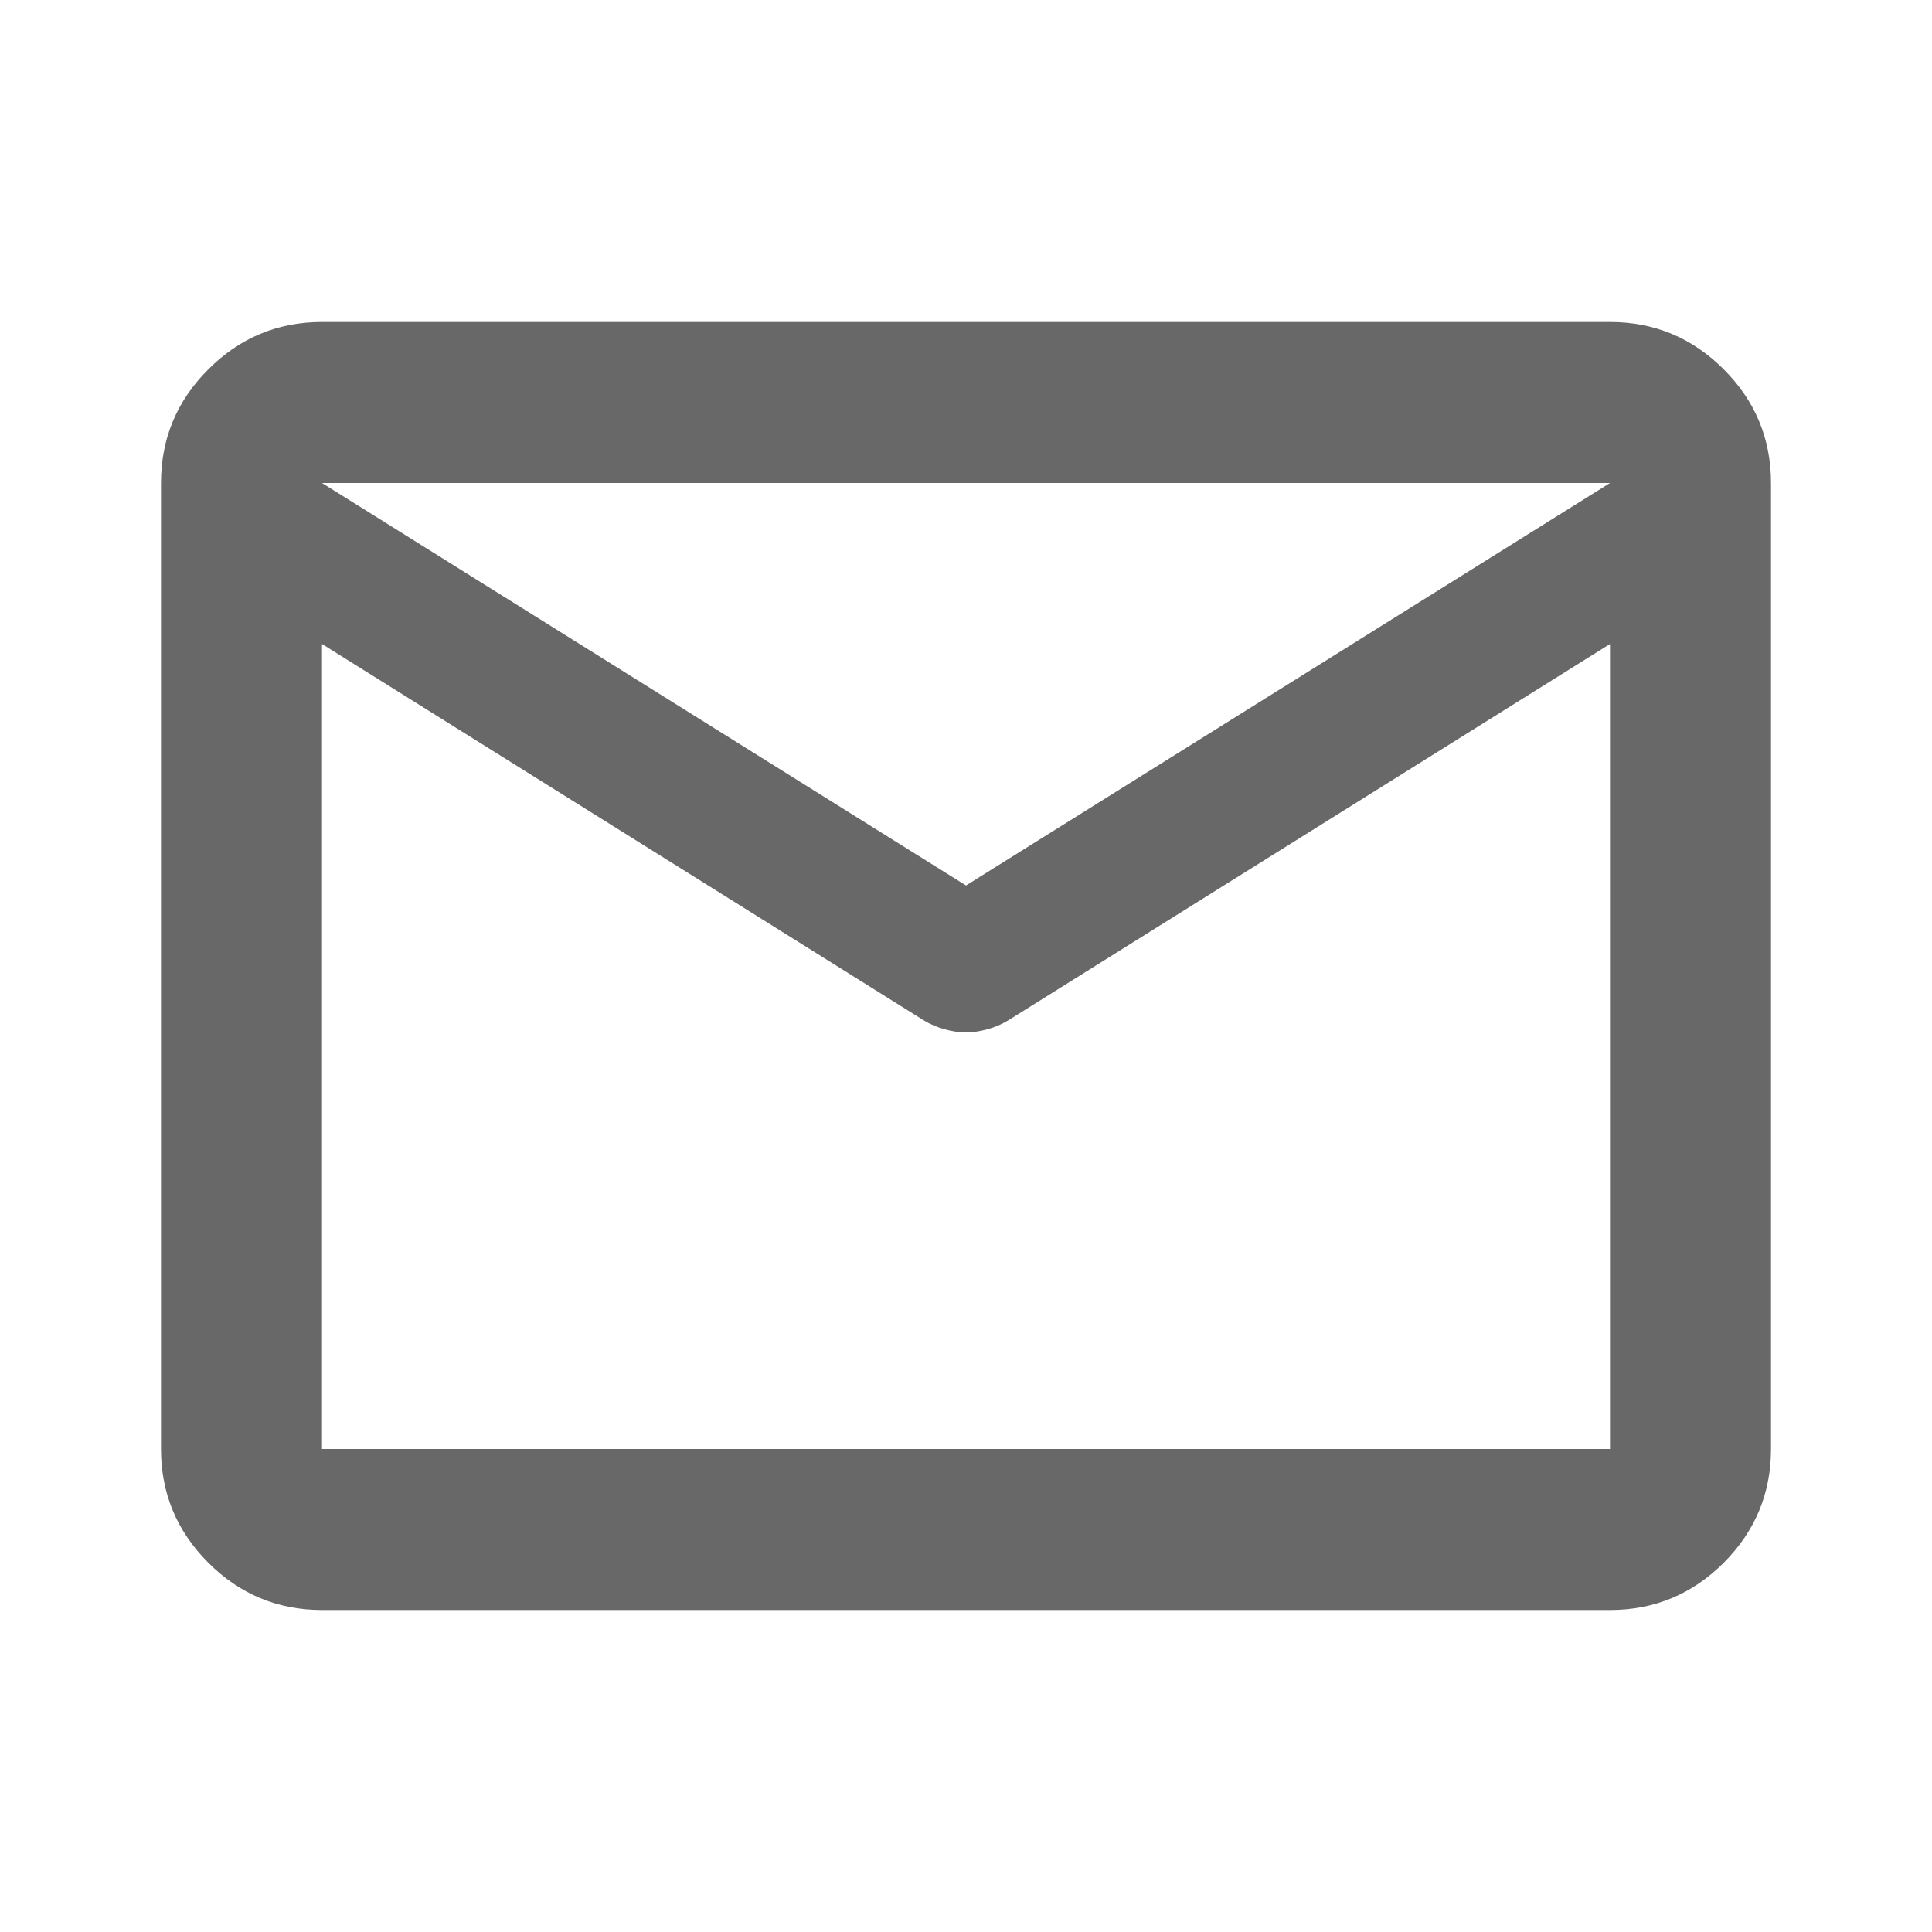
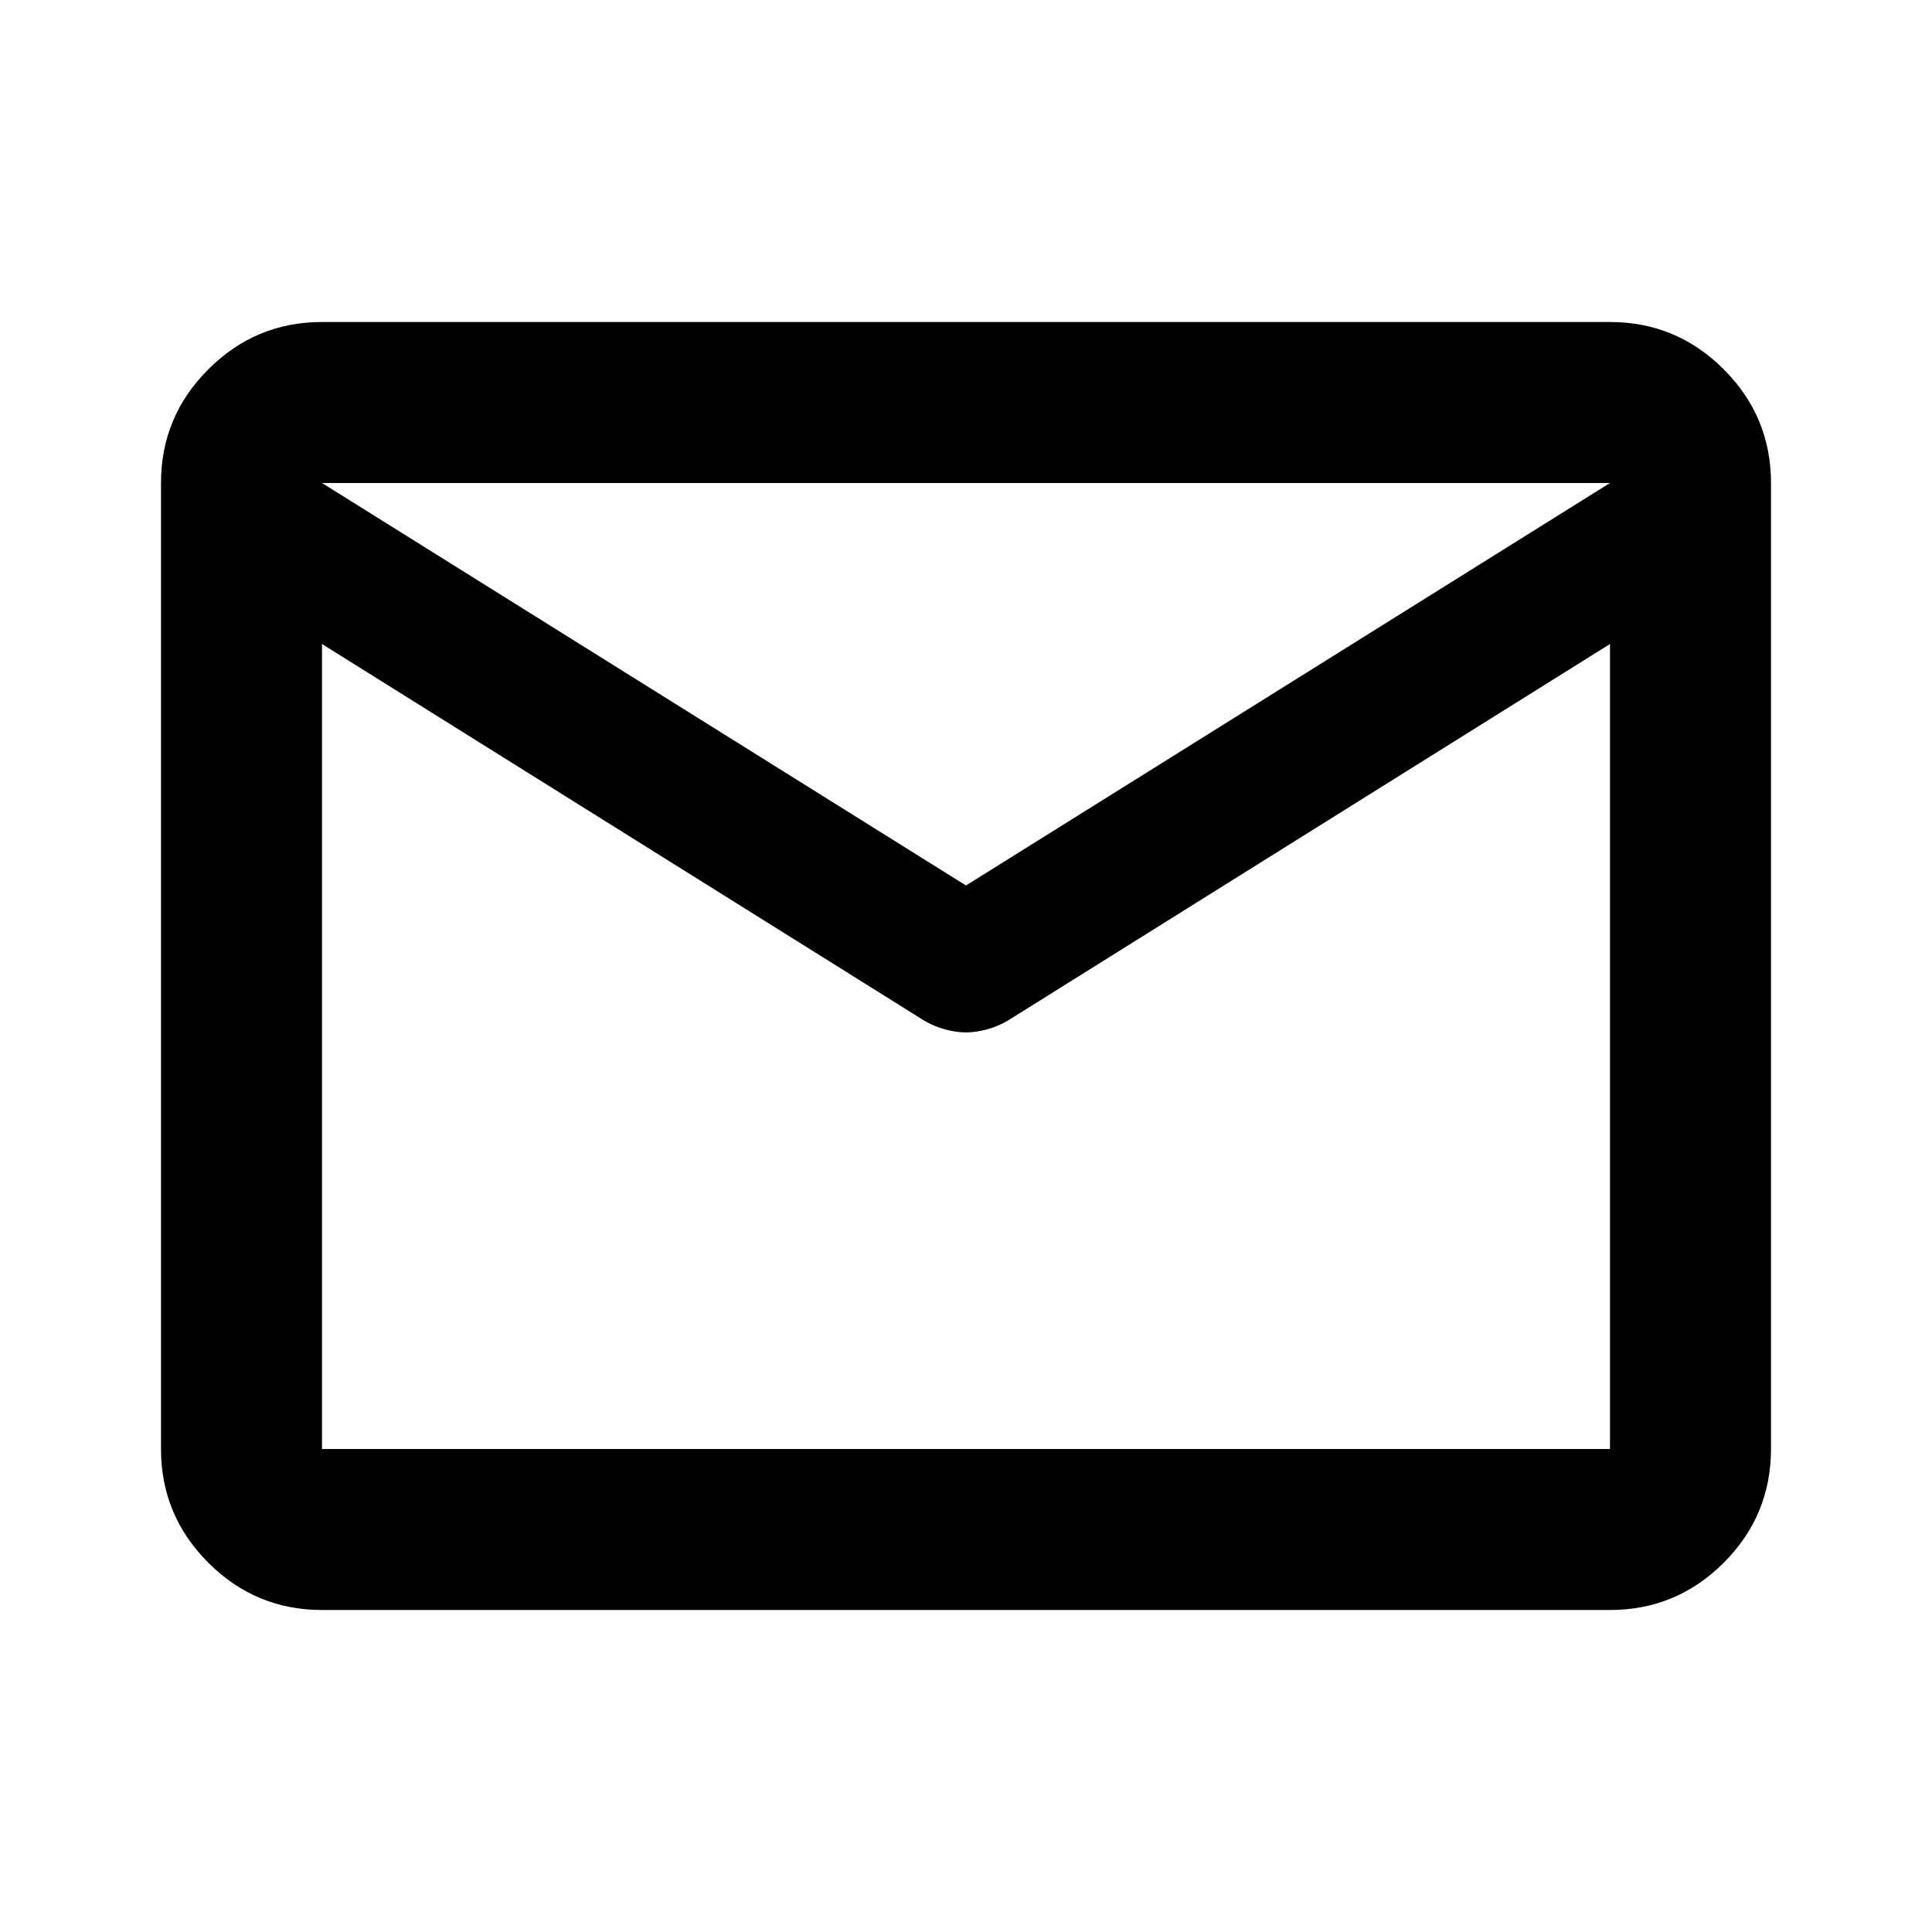
<svg xmlns="http://www.w3.org/2000/svg" width="24" height="24" viewBox="0 0 24 24" fill="none">
  <mask id="mask0_170739_6211" style="mask-type:alpha" maskUnits="userSpaceOnUse" x="0" y="0" width="24" height="24">
    <rect width="24" height="24" fill="#D9D9D9" />
  </mask>
  <g mask="url(#mask0_170739_6211)">
-     <path d="M4 20C3.45 20 2.979 19.804 2.588 19.413C2.196 19.021 2 18.55 2 18V6C2 5.45 2.196 4.979 2.588 4.588C2.979 4.196 3.45 4 4 4H20C20.55 4 21.021 4.196 21.413 4.588C21.804 4.979 22 5.45 22 6V18C22 18.55 21.804 19.021 21.413 19.413C21.021 19.804 20.55 20 20 20H4ZM20 8L12.525 12.675C12.442 12.725 12.354 12.762 12.262 12.787C12.171 12.812 12.083 12.825 12 12.825C11.917 12.825 11.829 12.812 11.738 12.787C11.646 12.762 11.558 12.725 11.475 12.675L4 8V18H20V8ZM12 11L20 6H4L12 11ZM4 8.25V6.775V6.8V6.787V8.25Z" fill="#686868" />
+     <path d="M4 20C3.45 20 2.979 19.804 2.588 19.413C2.196 19.021 2 18.55 2 18V6C2 5.45 2.196 4.979 2.588 4.588C2.979 4.196 3.45 4 4 4H20C20.55 4 21.021 4.196 21.413 4.588C21.804 4.979 22 5.45 22 6V18C22 18.55 21.804 19.021 21.413 19.413C21.021 19.804 20.55 20 20 20H4ZM20 8L12.525 12.675C12.442 12.725 12.354 12.762 12.262 12.787C12.171 12.812 12.083 12.825 12 12.825C11.917 12.825 11.829 12.812 11.738 12.787C11.646 12.762 11.558 12.725 11.475 12.675L4 8V18H20V8ZM12 11L20 6H4L12 11ZM4 8.25V6.775V6.8V6.787V8.25Z" fill="currentColor" />
  </g>
</svg>
